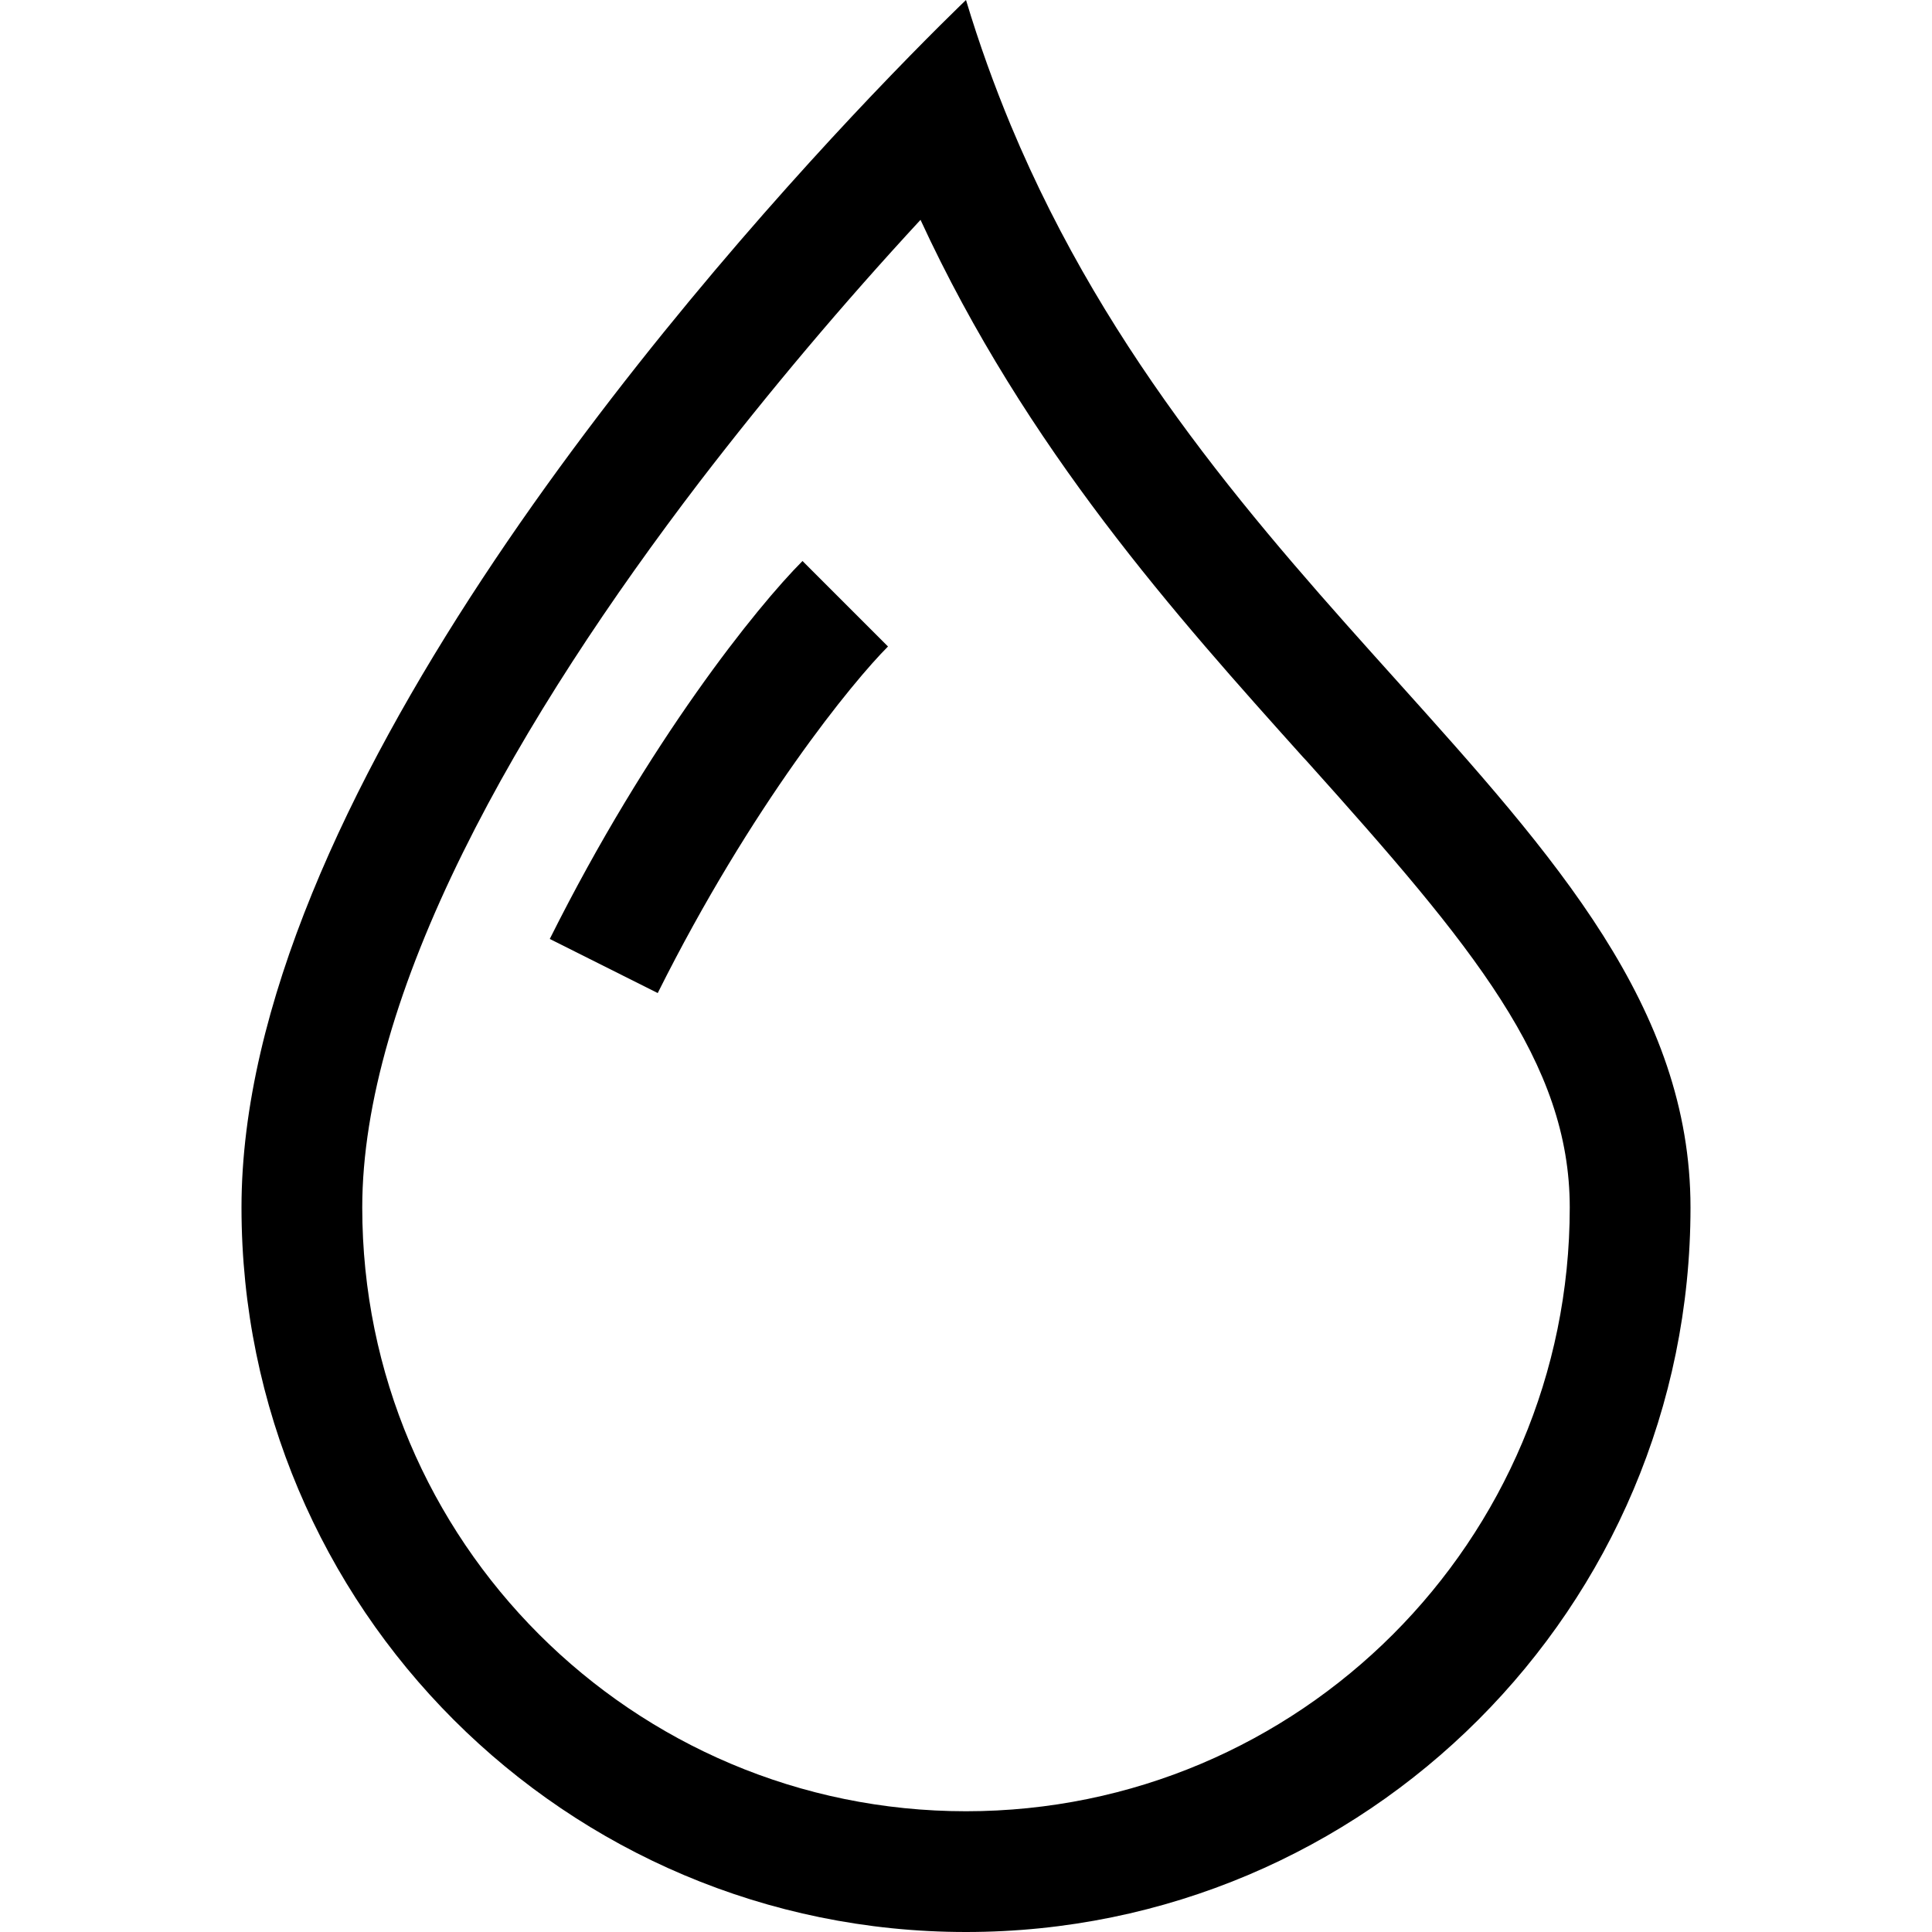
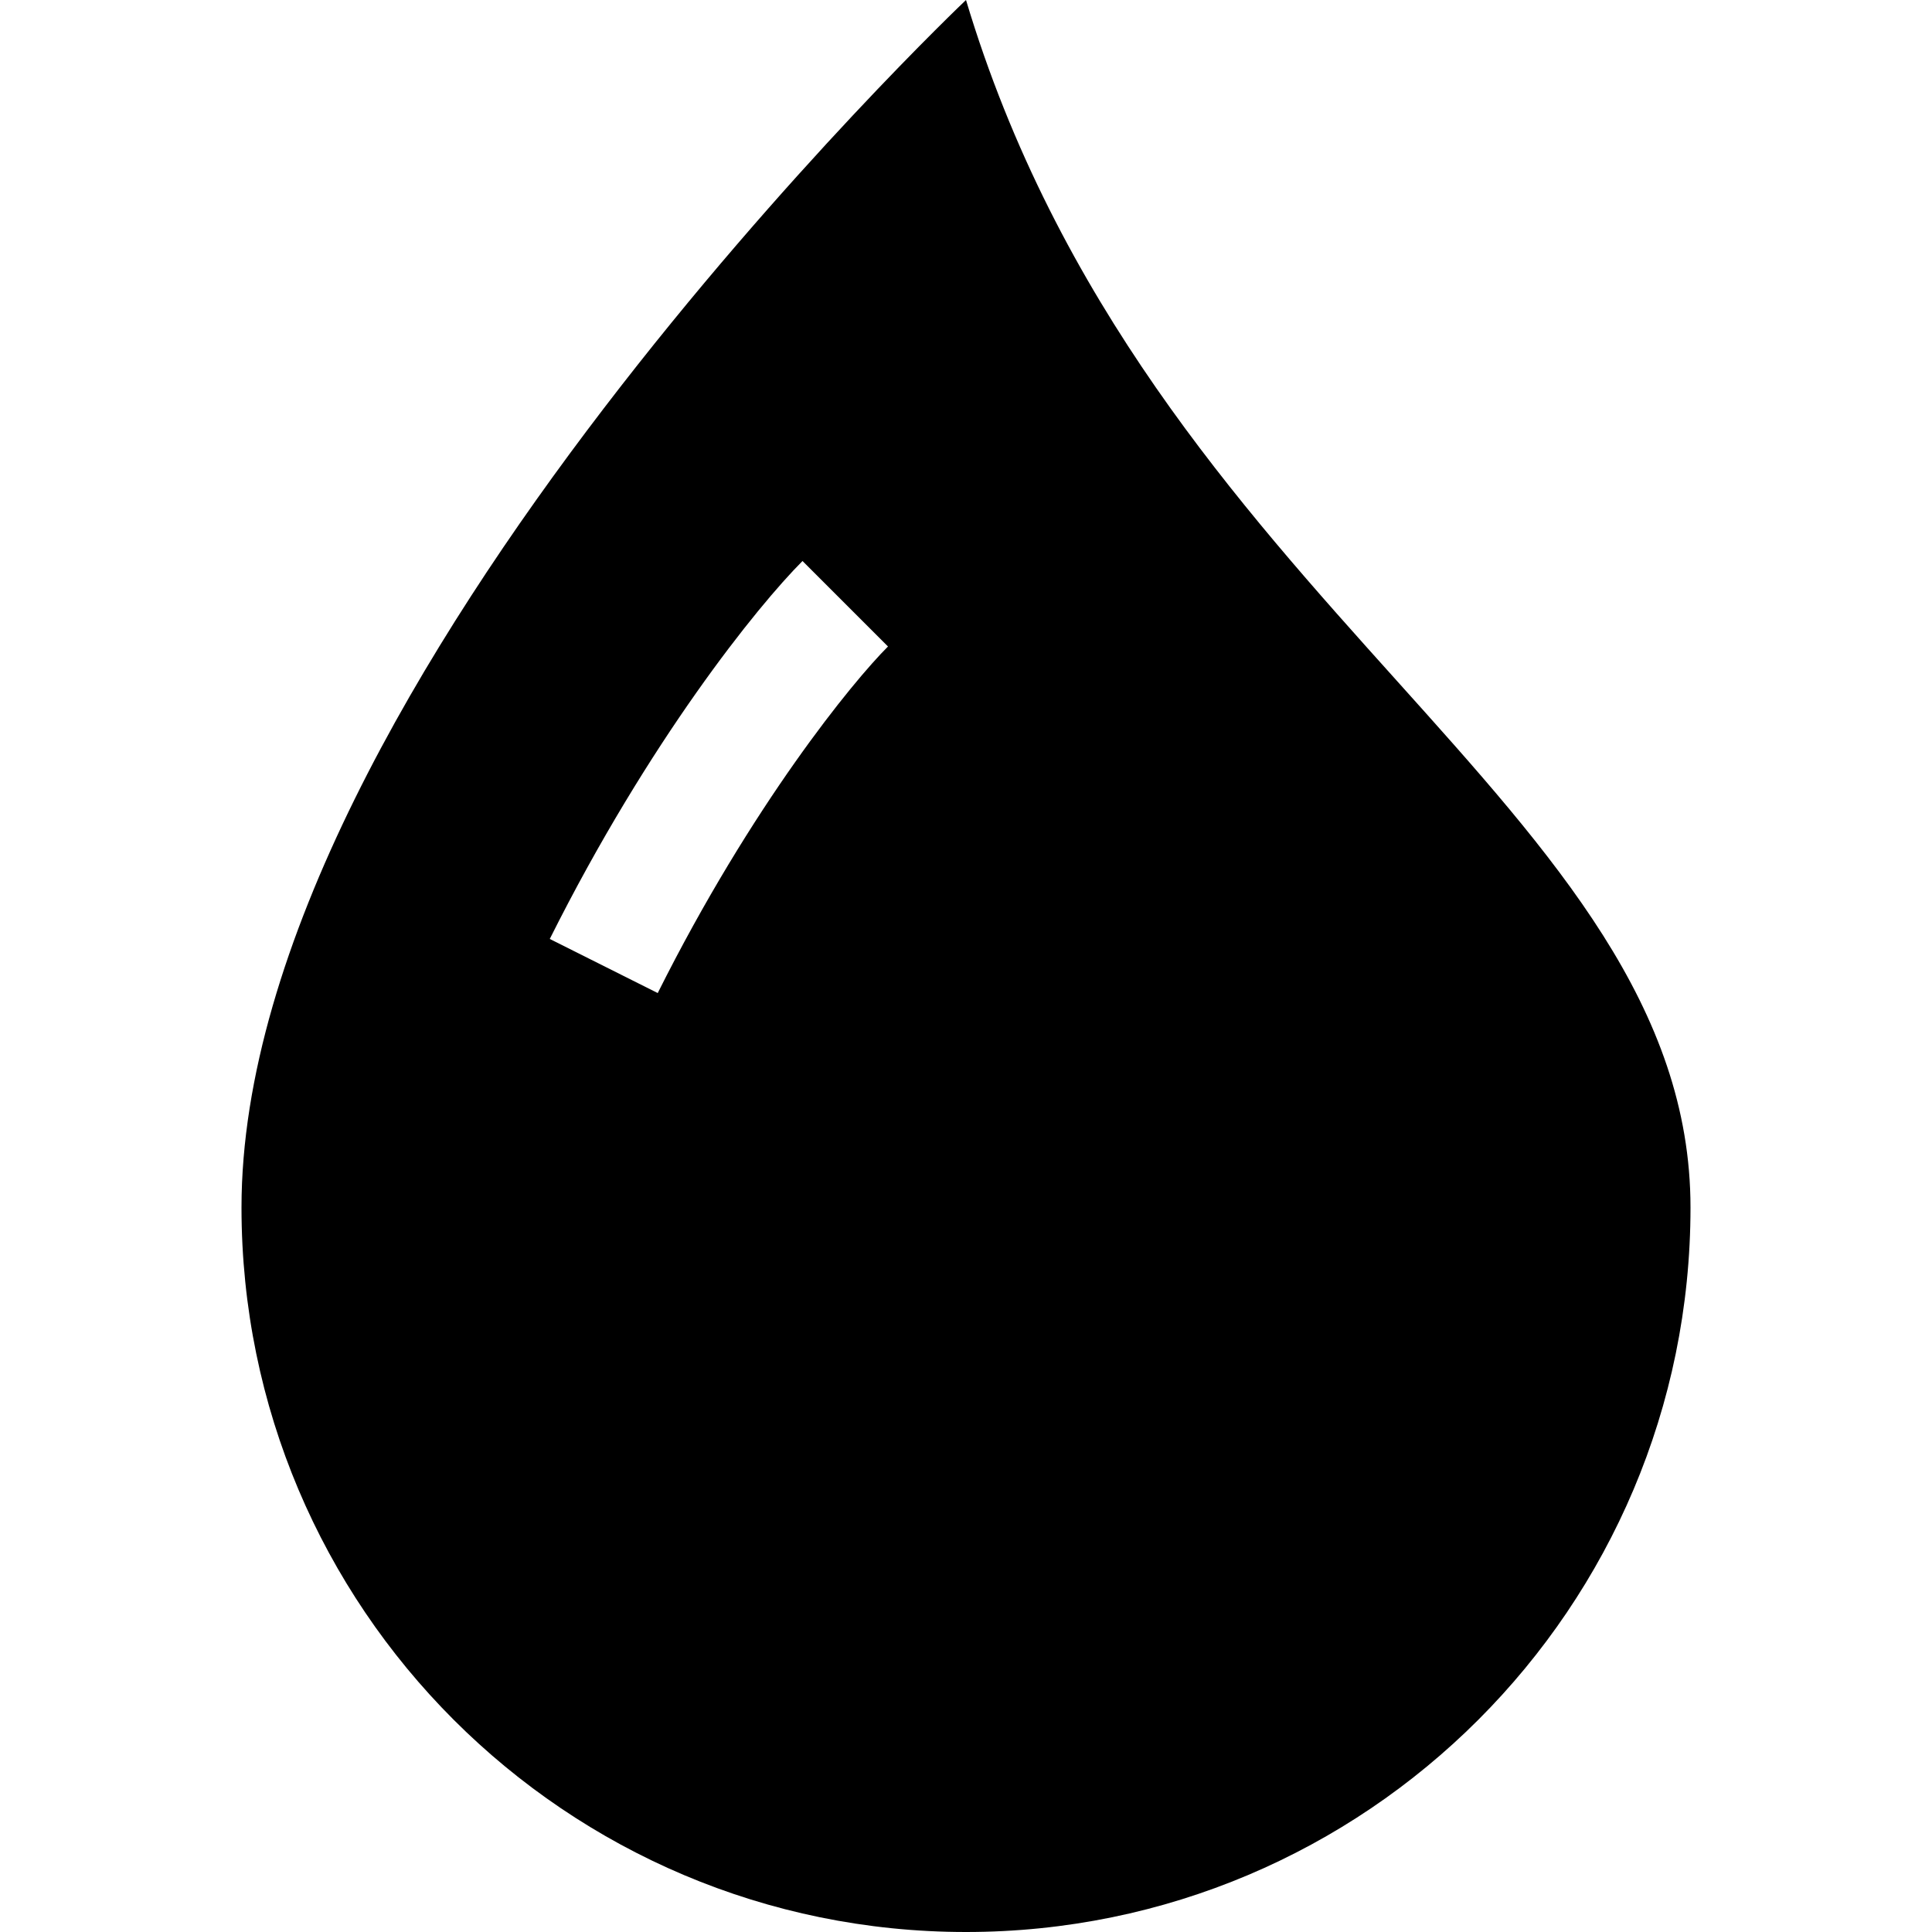
- <svg xmlns="http://www.w3.org/2000/svg" width="16" height="16" fill="currentColor" class="bi bi-droplet" viewBox="0 0 16 16">
-   <path fill-rule="evenodd" d="M7.21.8C7.69.295 8 0 8 0c.109.363.234.708.371 1.038.812 1.946 2.073 3.35 3.197 4.6C12.878 7.096 14 8.345 14 10a6 6 0 0 1-12 0C2 6.668 5.58 2.517 7.21.8zm.413 1.021A31.25 31.25 0 0 0 5.794 3.99c-.726.95-1.436 2.008-1.96 3.07C3.304 8.133 3 9.138 3 10a5 5 0 0 0 10 0c0-1.201-.796-2.157-2.181-3.7l-.03-.032C9.75 5.11 8.5 3.72 7.623 1.82z" />
-   <path fill-rule="evenodd" d="M4.553 7.776c.82-1.641 1.717-2.753 2.093-3.13l.708.708c-.29.29-1.128 1.311-1.907 2.87l-.894-.448z" />
+ <svg xmlns="http://www.w3.org/2000/svg" width="800px" height="800px" viewBox="0 0 16 16" fill="#000000" class="bi bi-droplet-fill">
+   <path fill-rule="evenodd" d="M8 16a6 6 0 0 0 6-6c0-1.655-1.122-2.904-2.432-4.362C10.254 4.176 8.75 2.503 8 0c0 0-6 5.686-6 10a6 6 0 0 0 6 6zM6.646 4.646c-.376.377-1.272 1.489-2.093 3.13l.894.448c.78-1.559 1.616-2.58 1.907-2.87l-.708-.708z" />
</svg>
